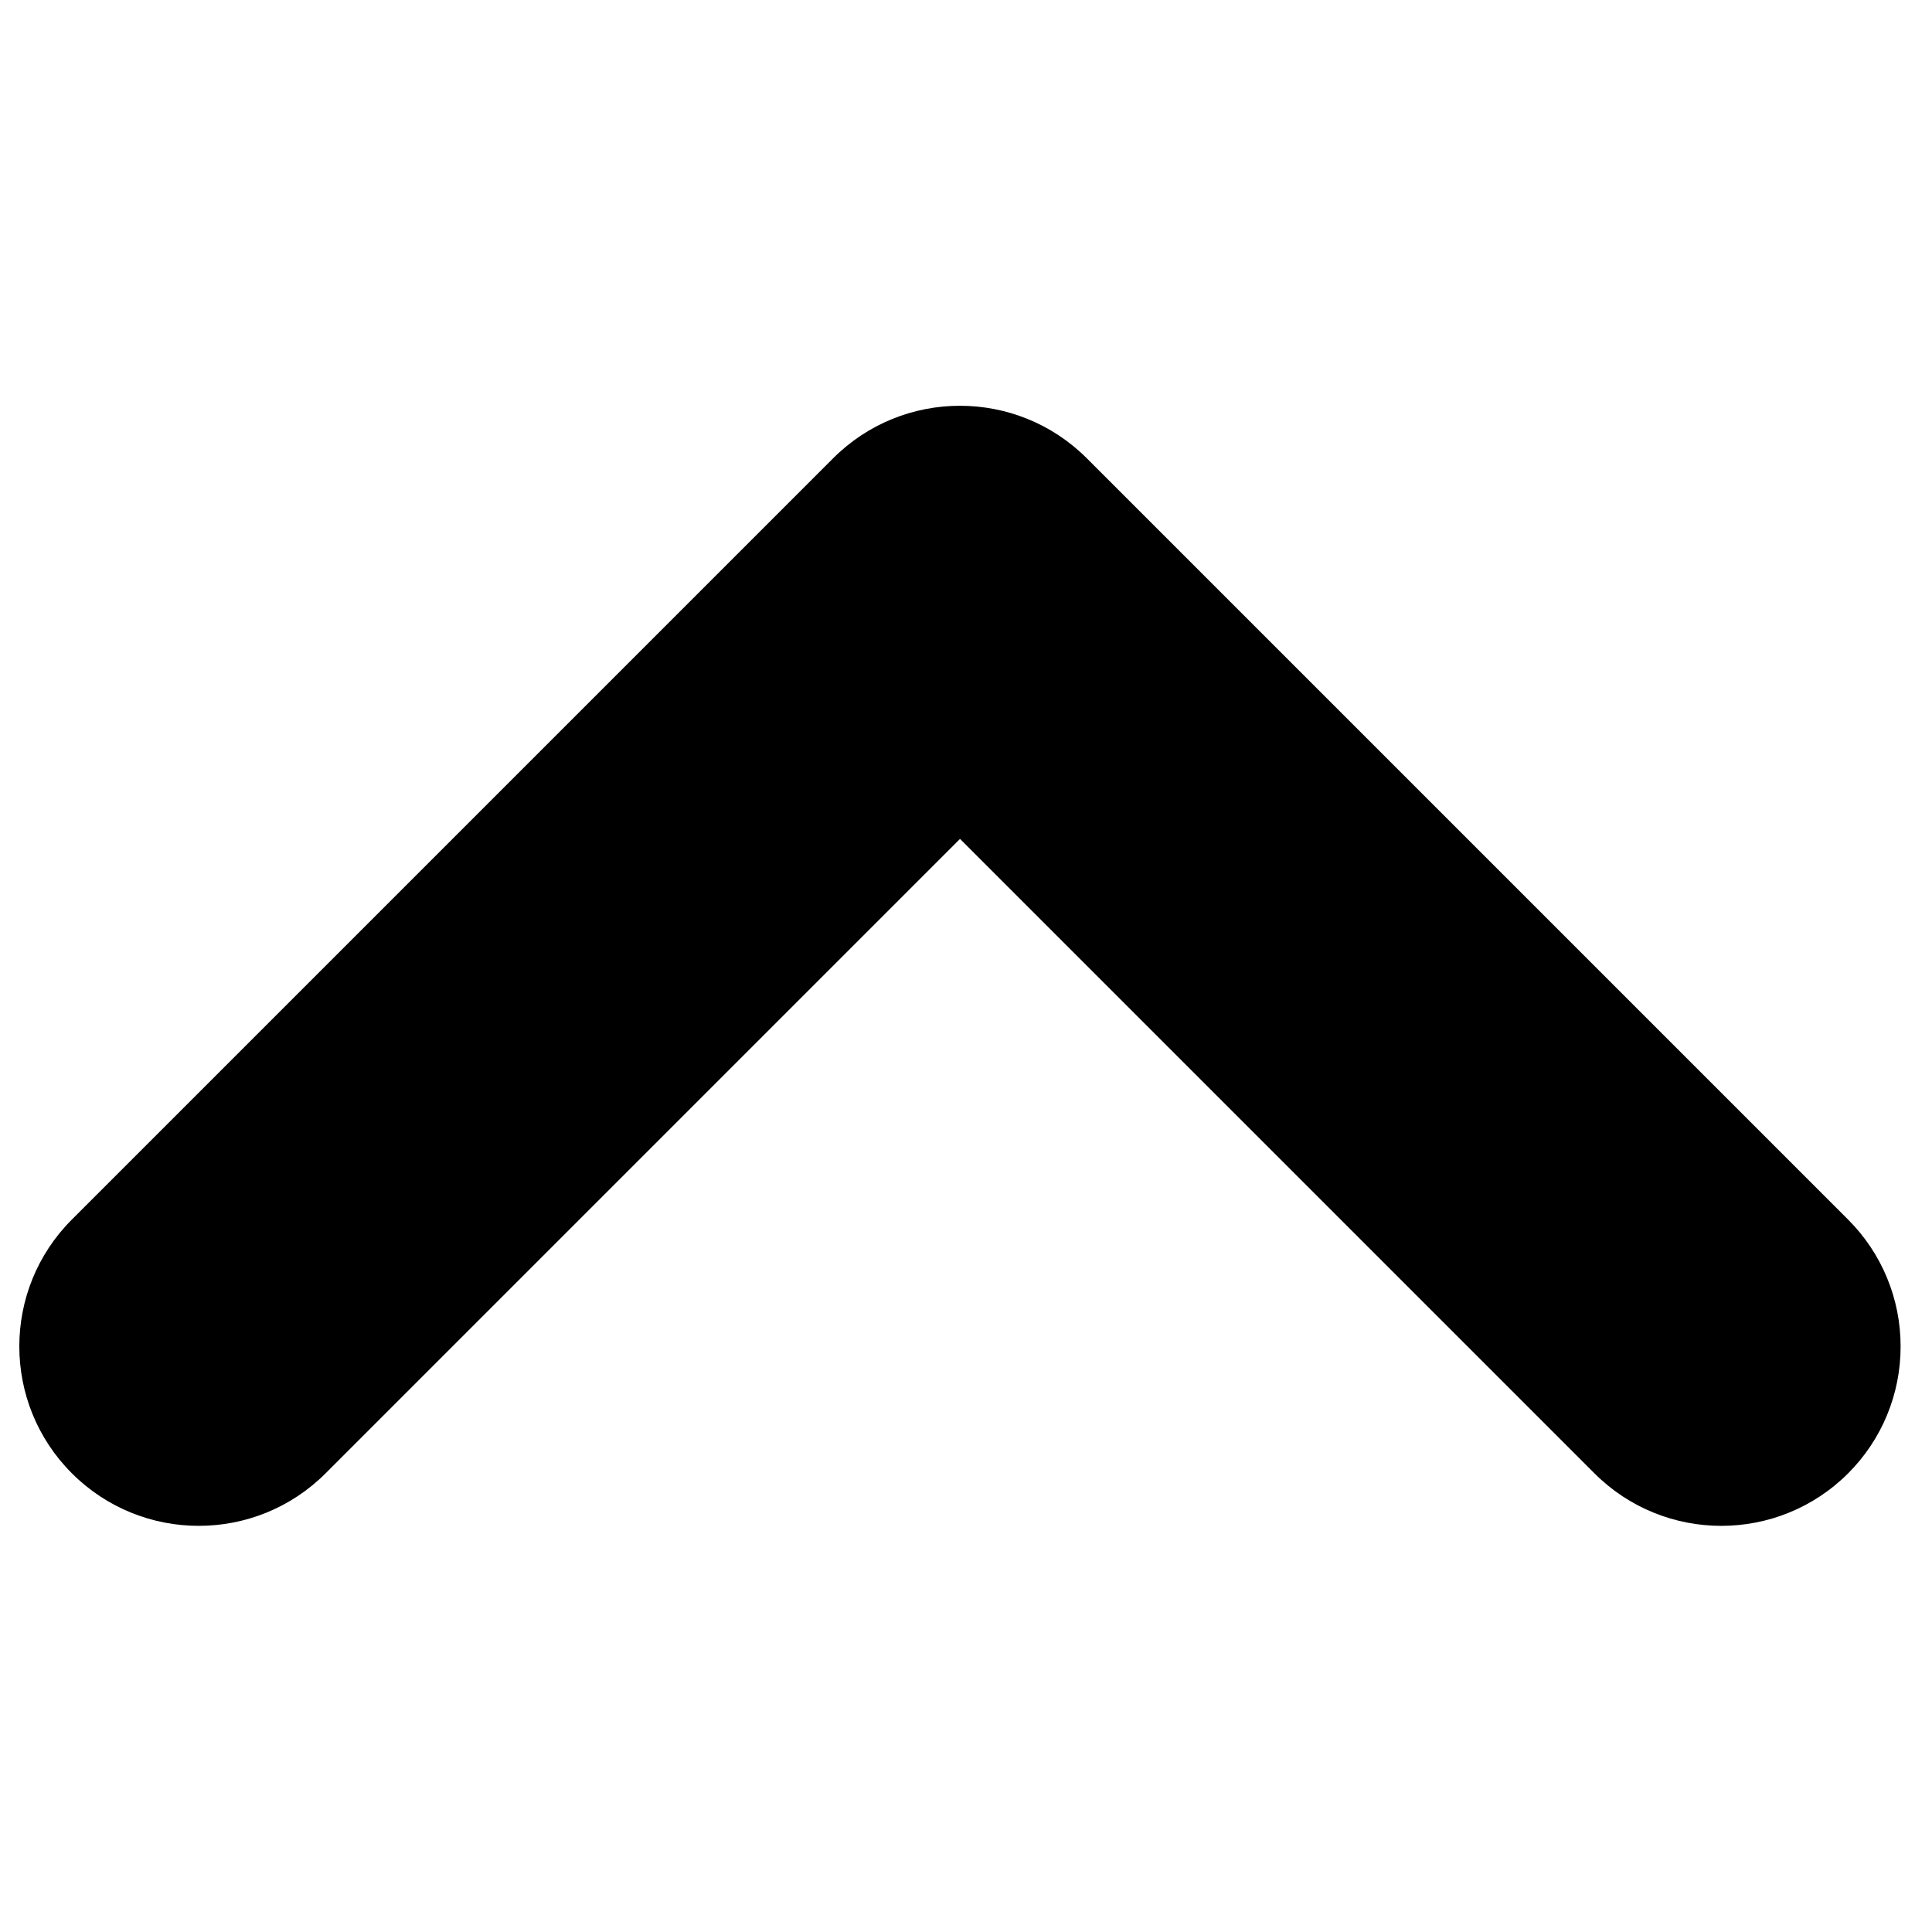
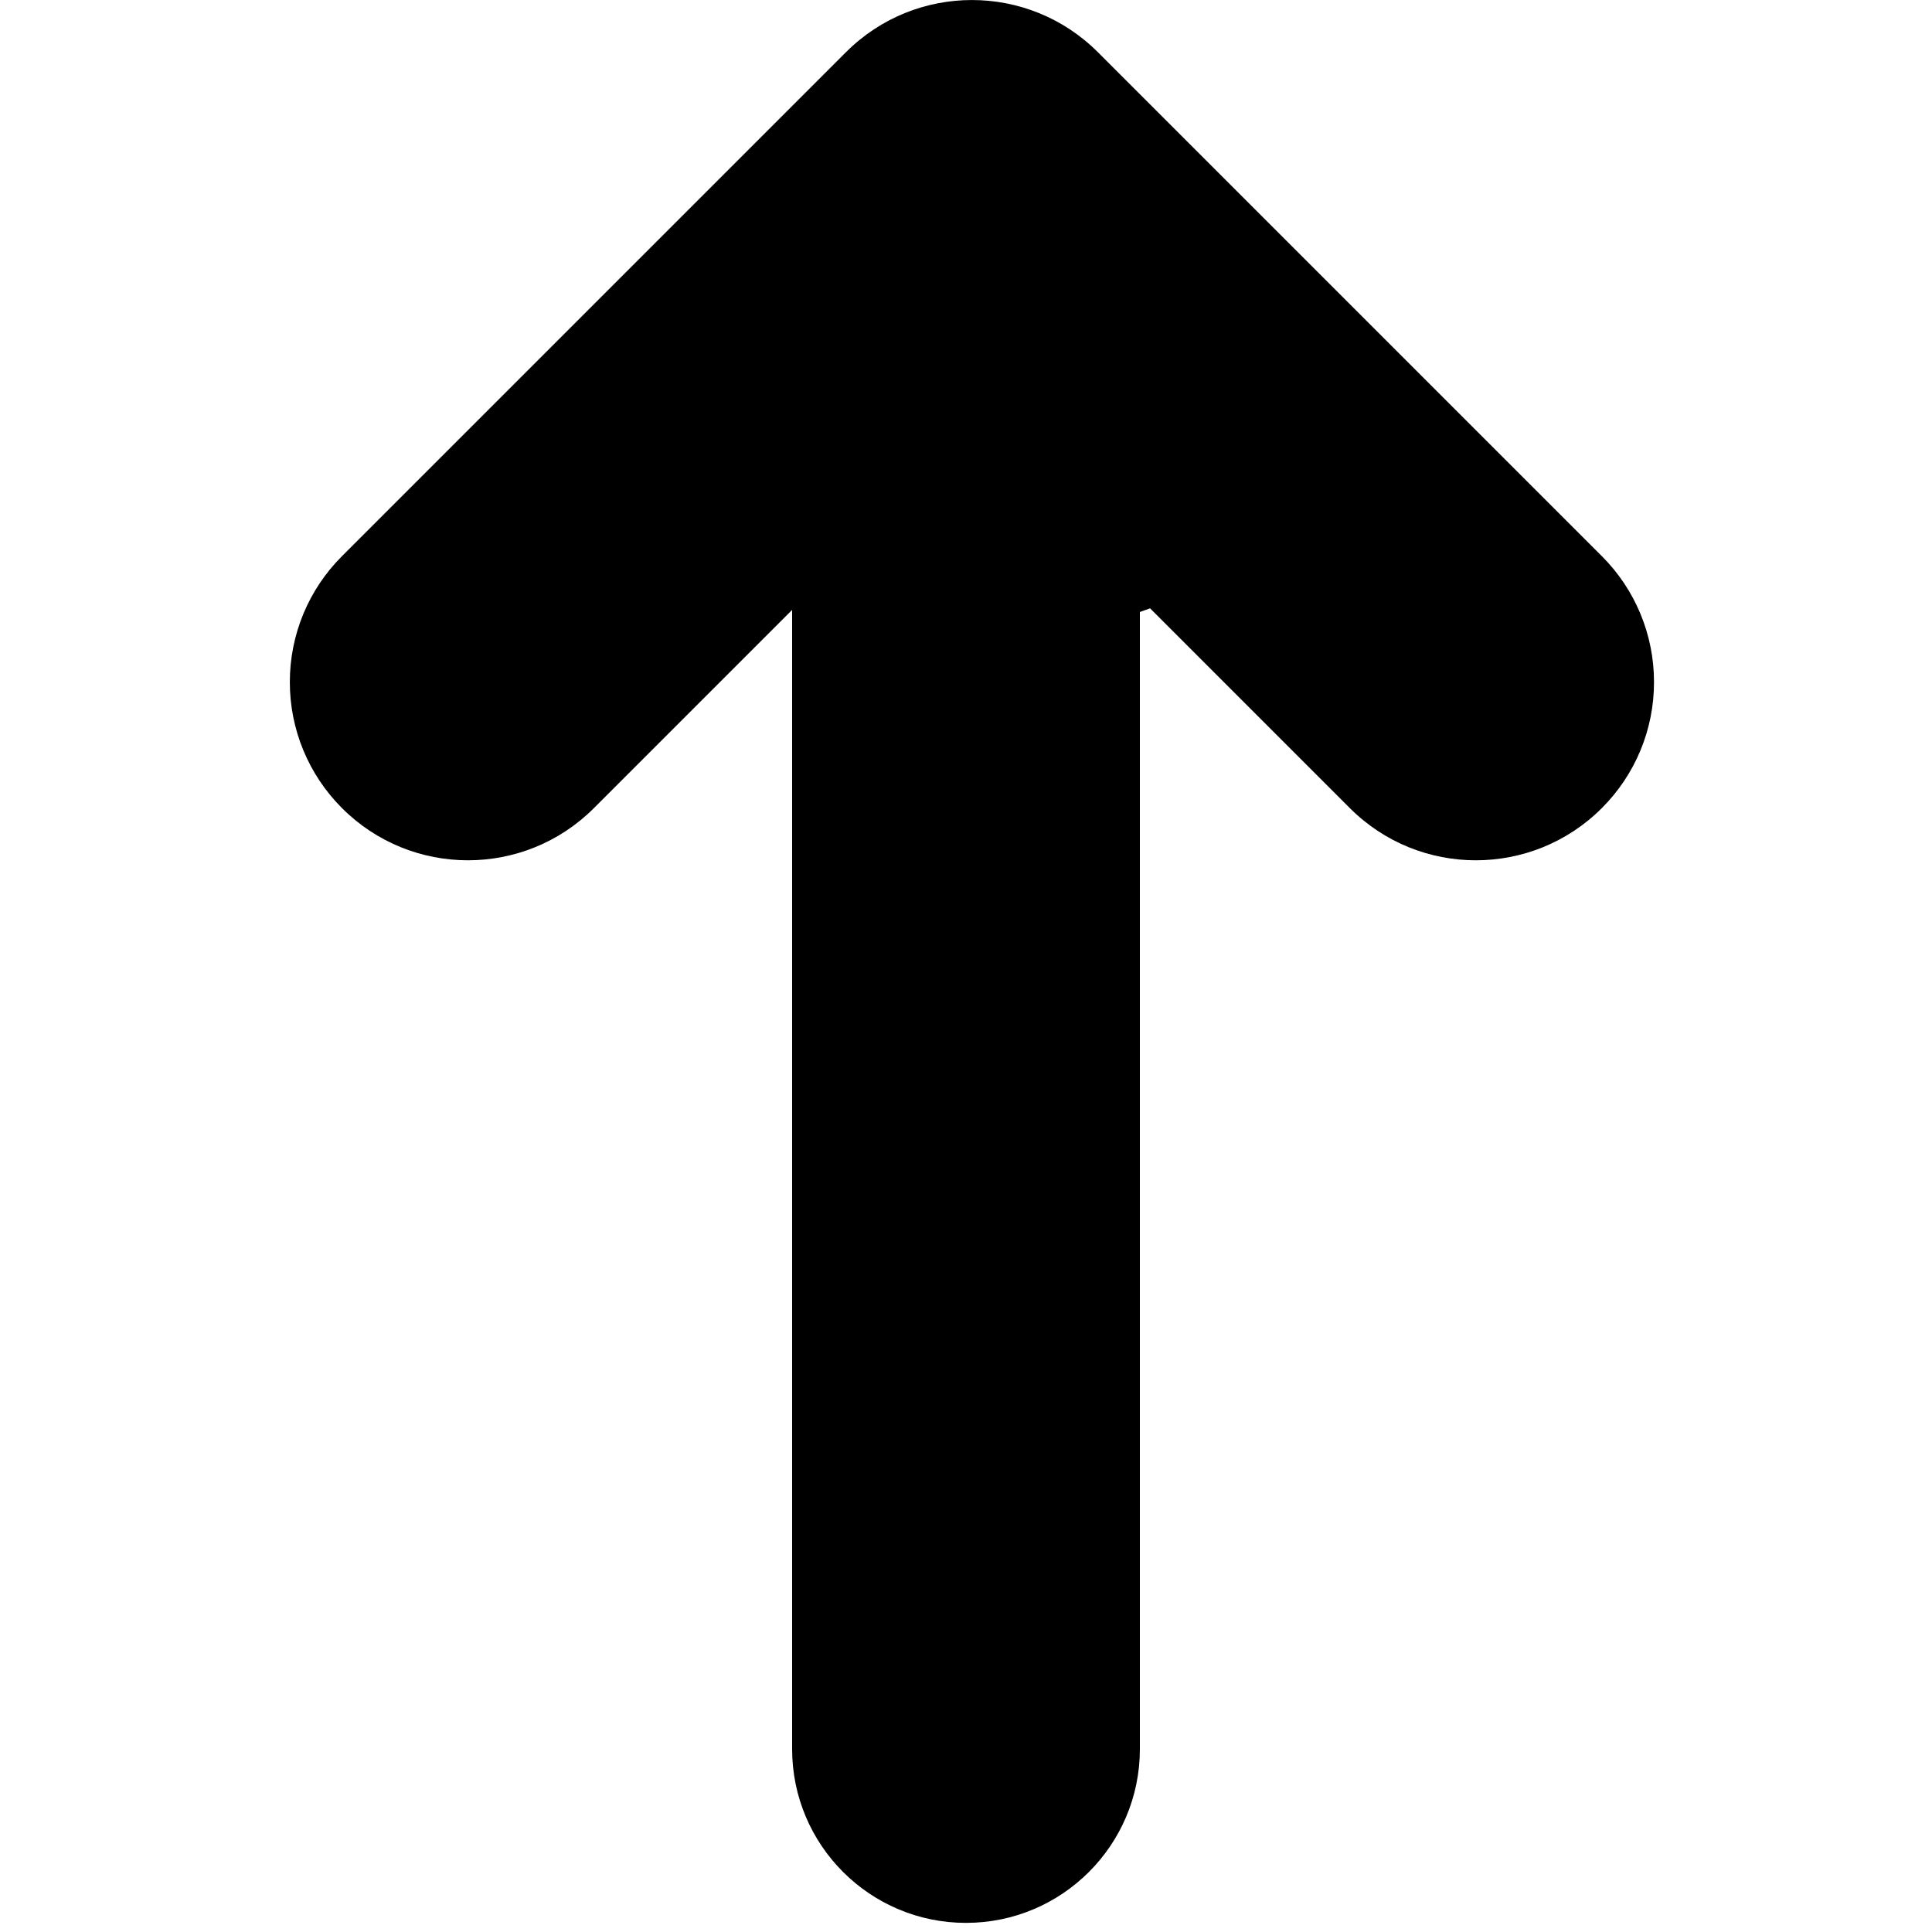
<svg xmlns="http://www.w3.org/2000/svg" width="100" height="100" viewBox="0 0 100 100">
  <defs>
    <clipPath id="b">
      <rect width="100" height="100" />
    </clipPath>
  </defs>
  <g id="a" clip-path="url(#b)">
-     <path d="M45.97-625.856a9.288,9.288,0,0,1,0-13.135l32.837-32.836L45.97-704.663a9.288,9.288,0,0,1,0-13.134,9.288,9.288,0,0,1,13.135,0l39.4,39.4a9.288,9.288,0,0,1,0,13.135l-39.4,39.4a9.257,9.257,0,0,1-6.567,2.72A9.259,9.259,0,0,1,45.97-625.856Z" transform="translate(721.517 122.228) rotate(-90)" />
+     <path d="M-4532.3-480.09a9.222,9.222,0,0,1,0-13.042l10.341-10.34q-.094-.27-.19-.528H-4581a9,9,0,0,1-9-9,9,9,0,0,1,9-9h58.959l-10.259-10.259a9.219,9.219,0,0,1,0-13.039,9.2,9.2,0,0,1,6.523-2.7,9.187,9.187,0,0,1,6.519,2.7l26.083,26.083a9.221,9.221,0,0,1,0,13.042l-26.083,26.084a9.194,9.194,0,0,1-6.521,2.7A9.192,9.192,0,0,1-4532.3-480.09Z" transform="translate(563 -4490.472) rotate(-90)" />
  </g>
</svg>
